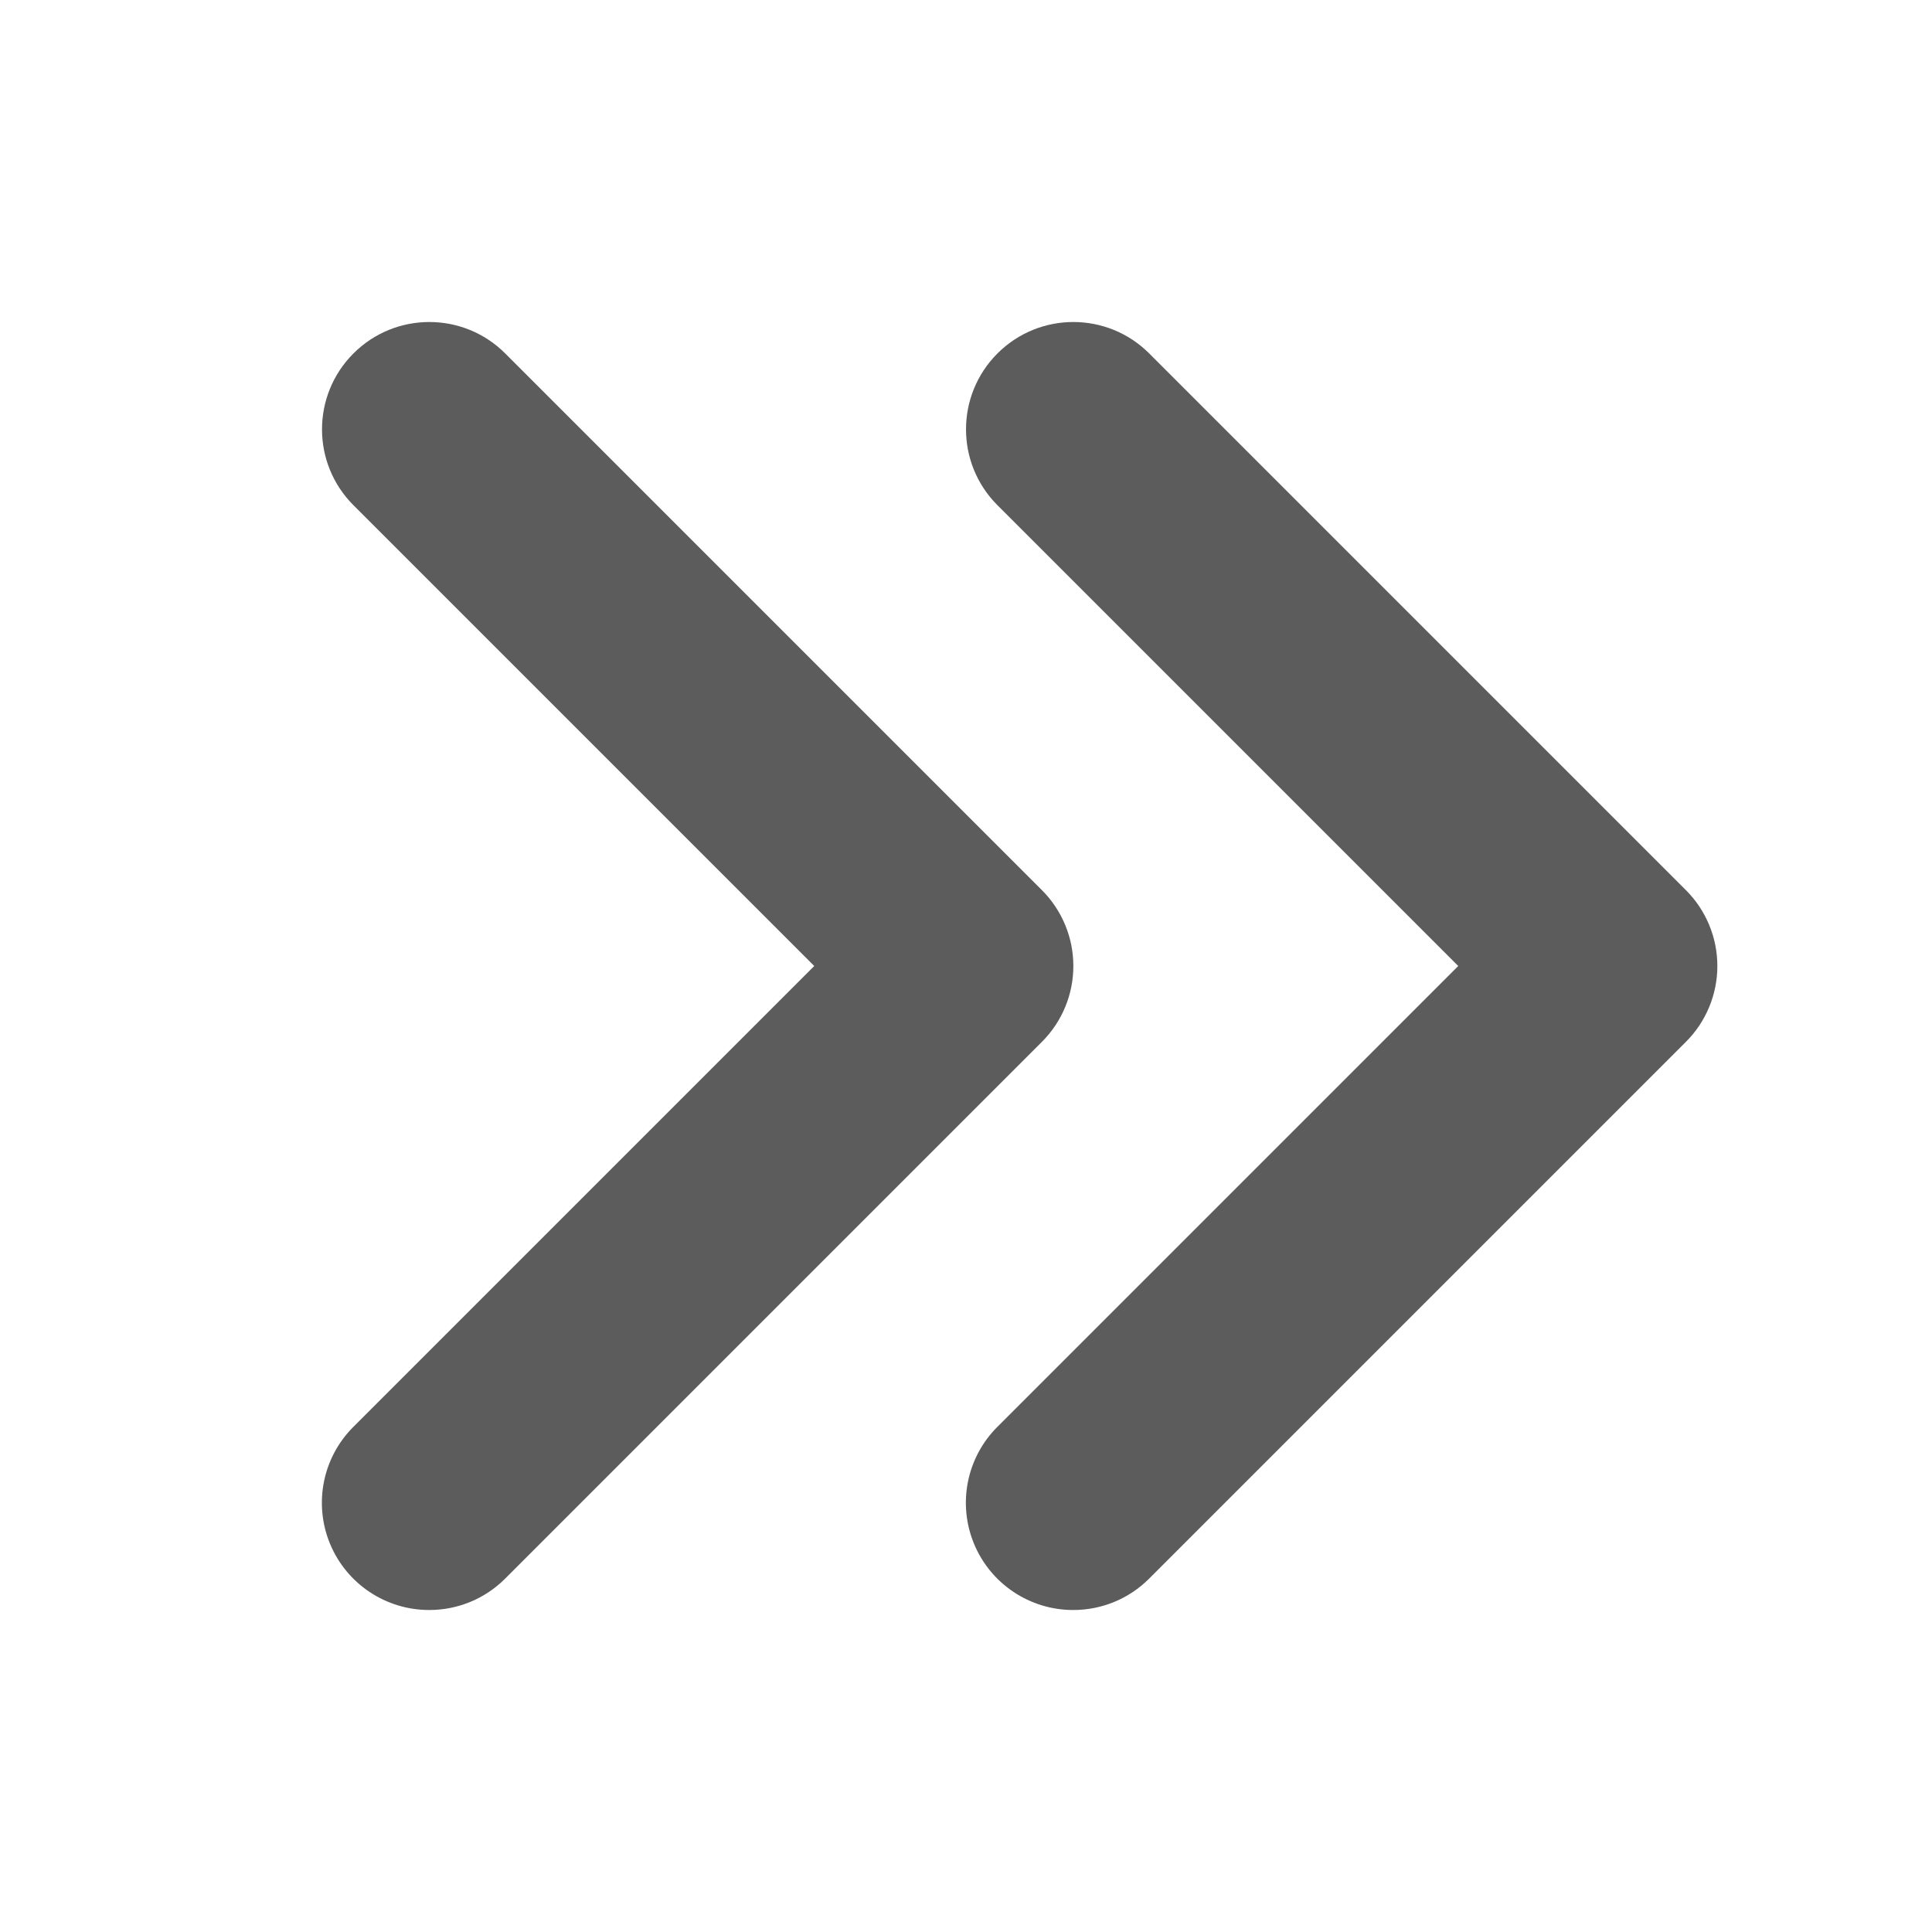
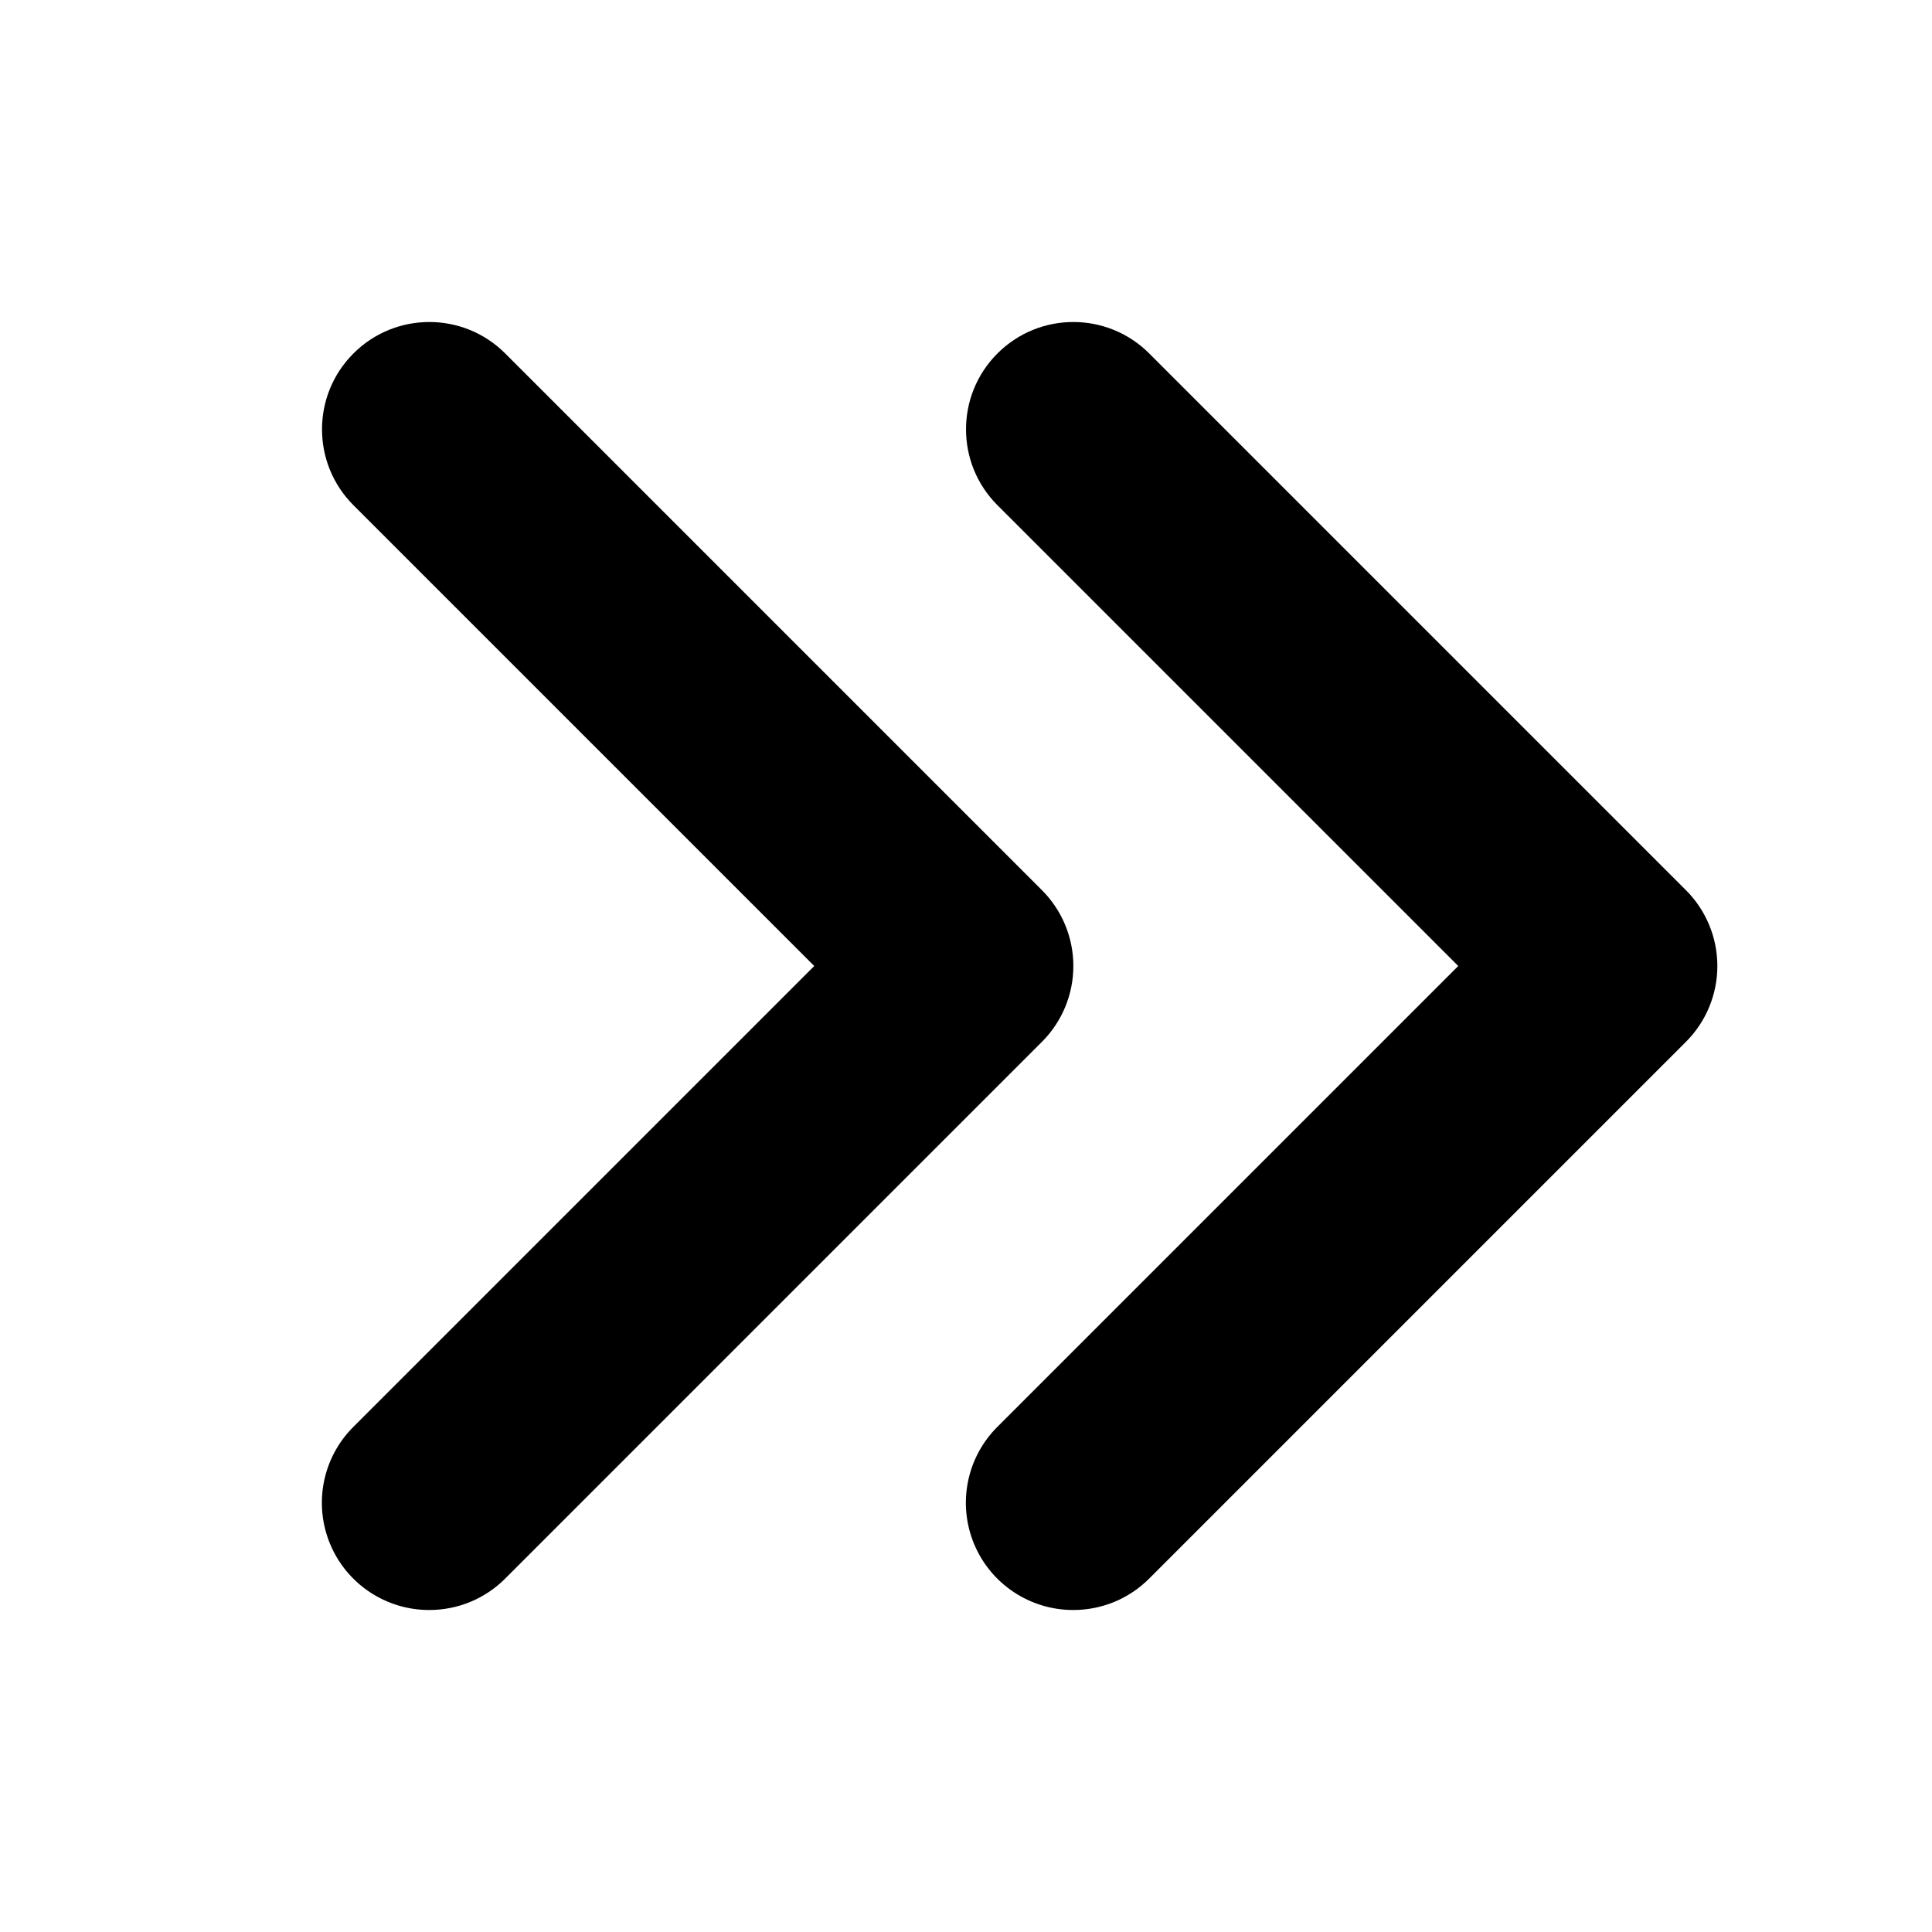
<svg xmlns="http://www.w3.org/2000/svg" width="18" height="18" viewBox="0 0 18 18">
-   <path d="M4 15a.999.999 0 0 1-.707-1.707L7.586 9 3.293 4.707a.999.999 0 1 1 1.414-1.414l5 5a.999.999 0 0 1 0 1.414l-5 5A.997.997 0 0 1 4 15m6 0a.999.999 0 0 1-.707-1.707L13.586 9 9.293 4.707a.999.999 0 1 1 1.414-1.414l5 5a.999.999 0 0 1 0 1.414l-5 5A.997.997 0 0 1 10 15" fill="#5C5C5C" />
+   <path d="M4 15a.999.999 0 0 1-.707-1.707L7.586 9 3.293 4.707a.999.999 0 1 1 1.414-1.414l5 5a.999.999 0 0 1 0 1.414l-5 5A.997.997 0 0 1 4 15m6 0a.999.999 0 0 1-.707-1.707L13.586 9 9.293 4.707a.999.999 0 1 1 1.414-1.414l5 5a.999.999 0 0 1 0 1.414l-5 5A.997.997 0 0 1 10 15" />
</svg>
